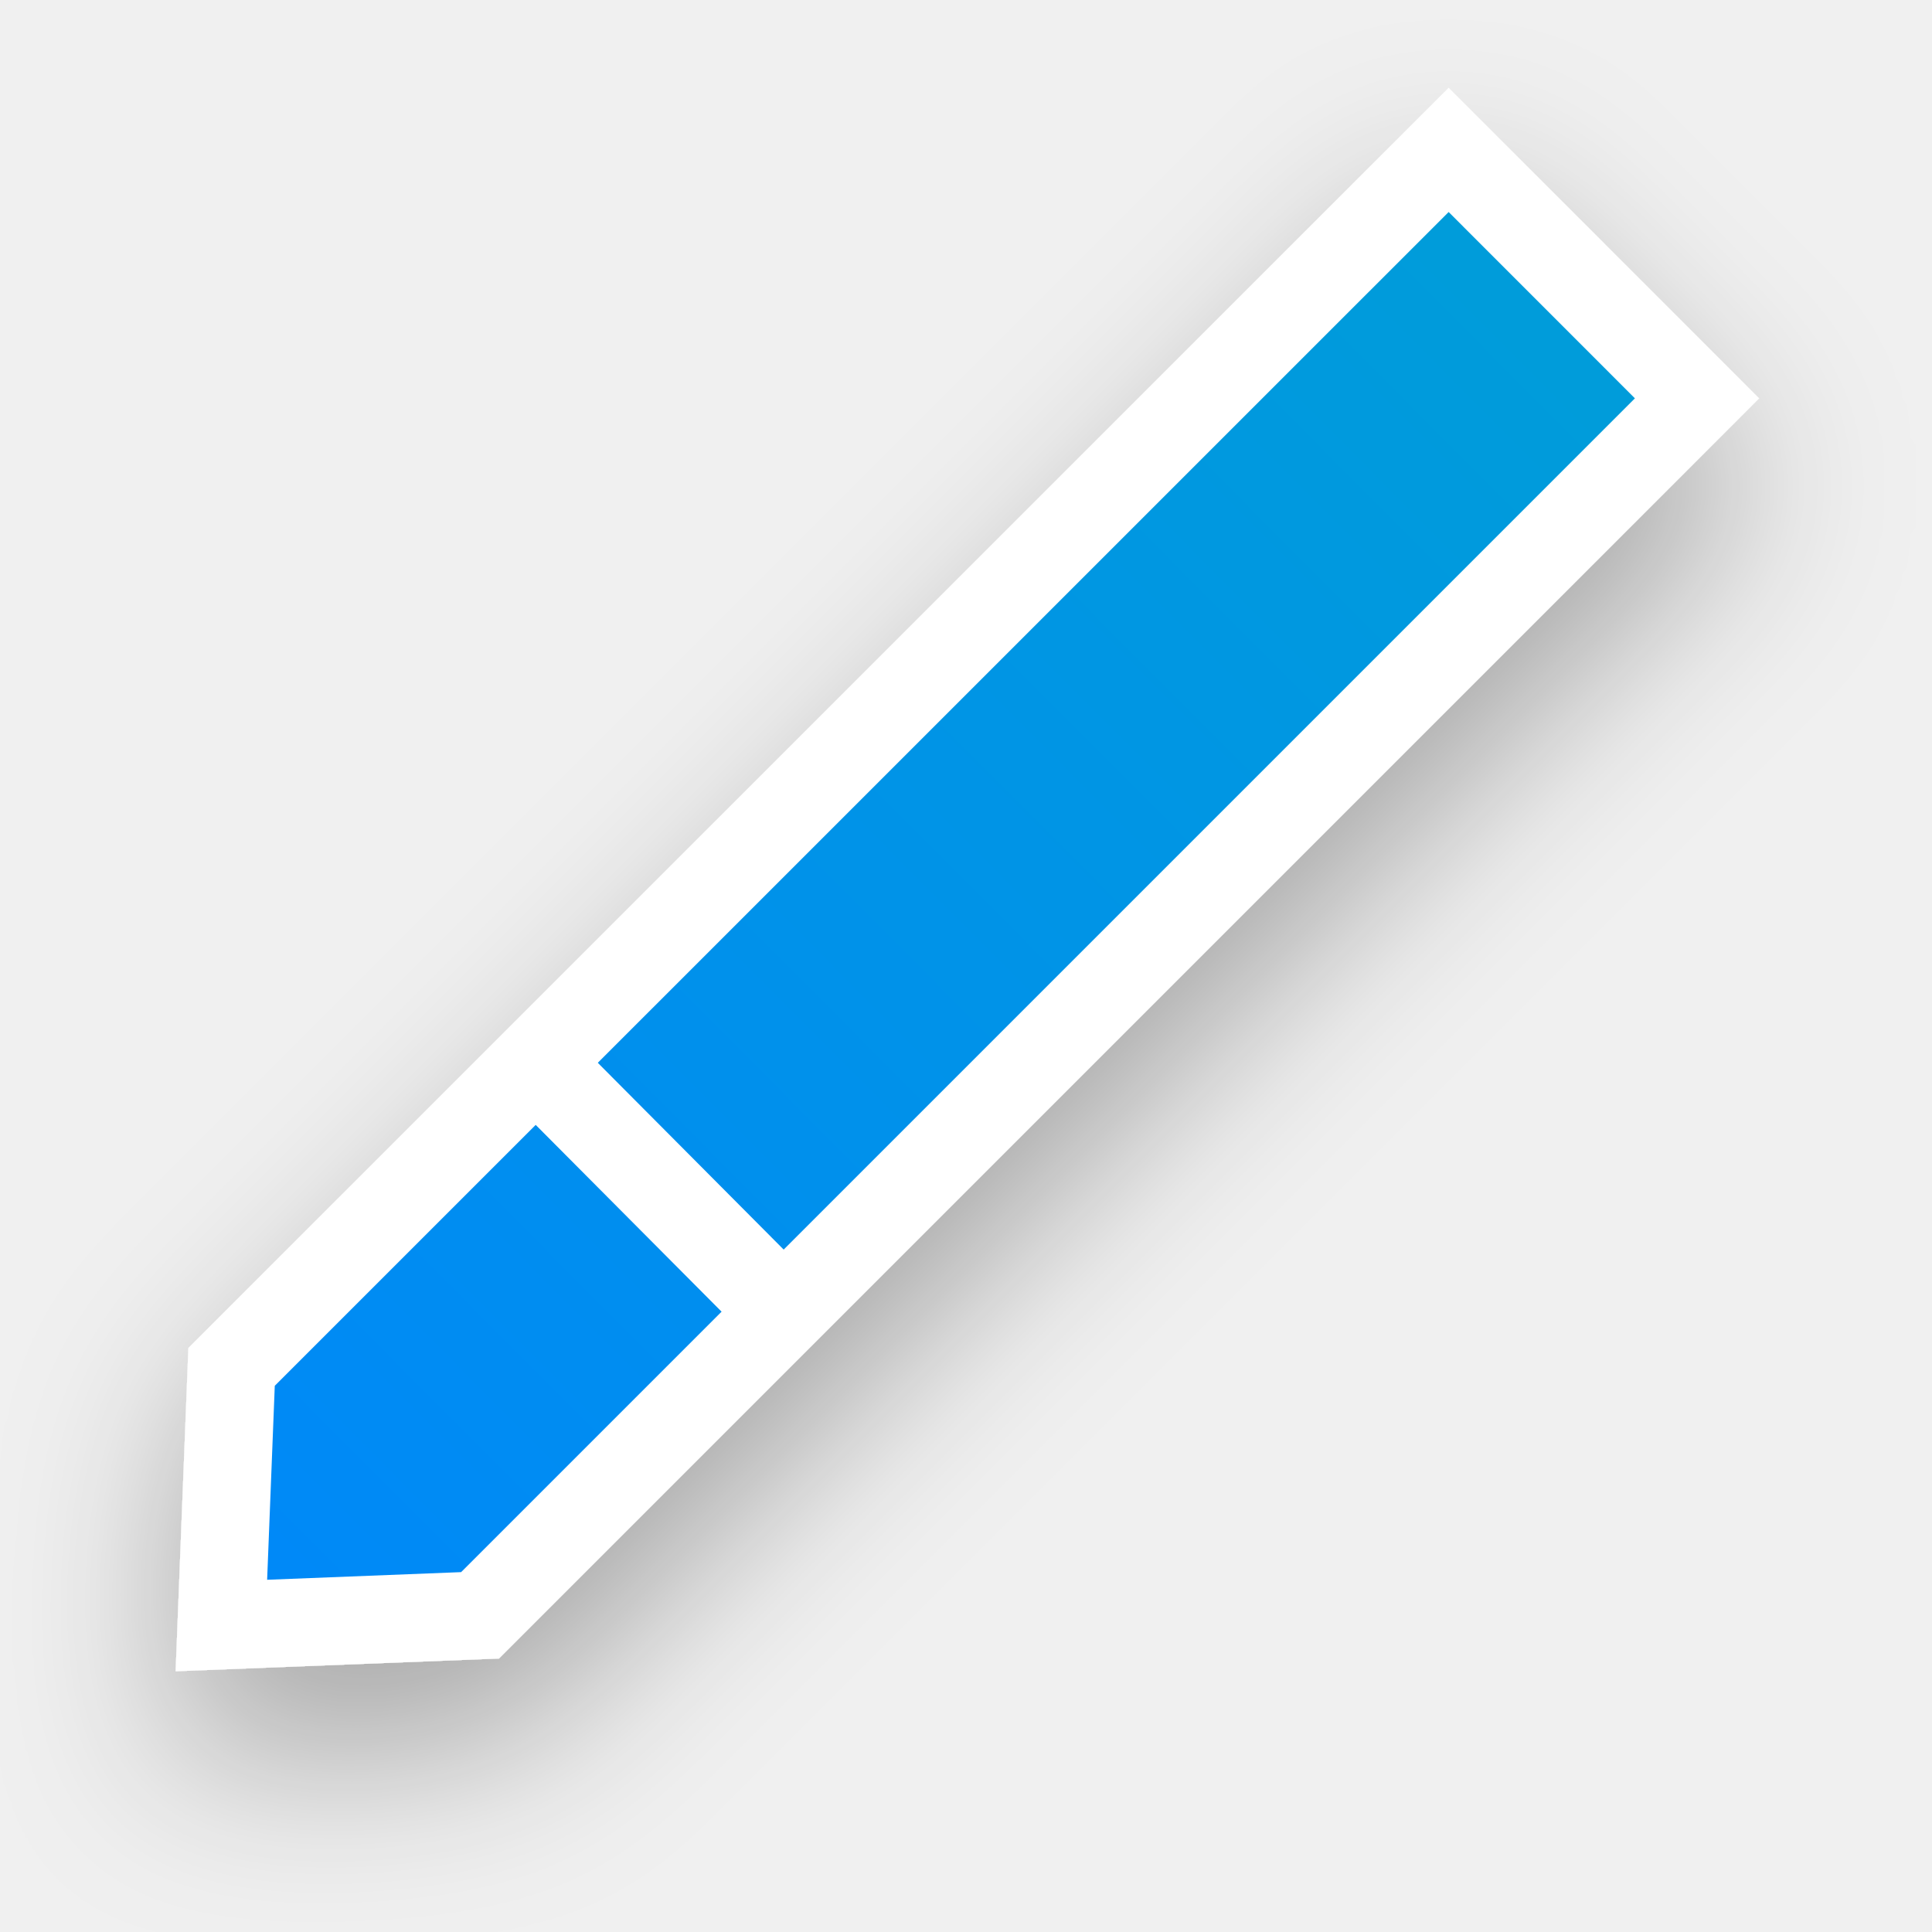
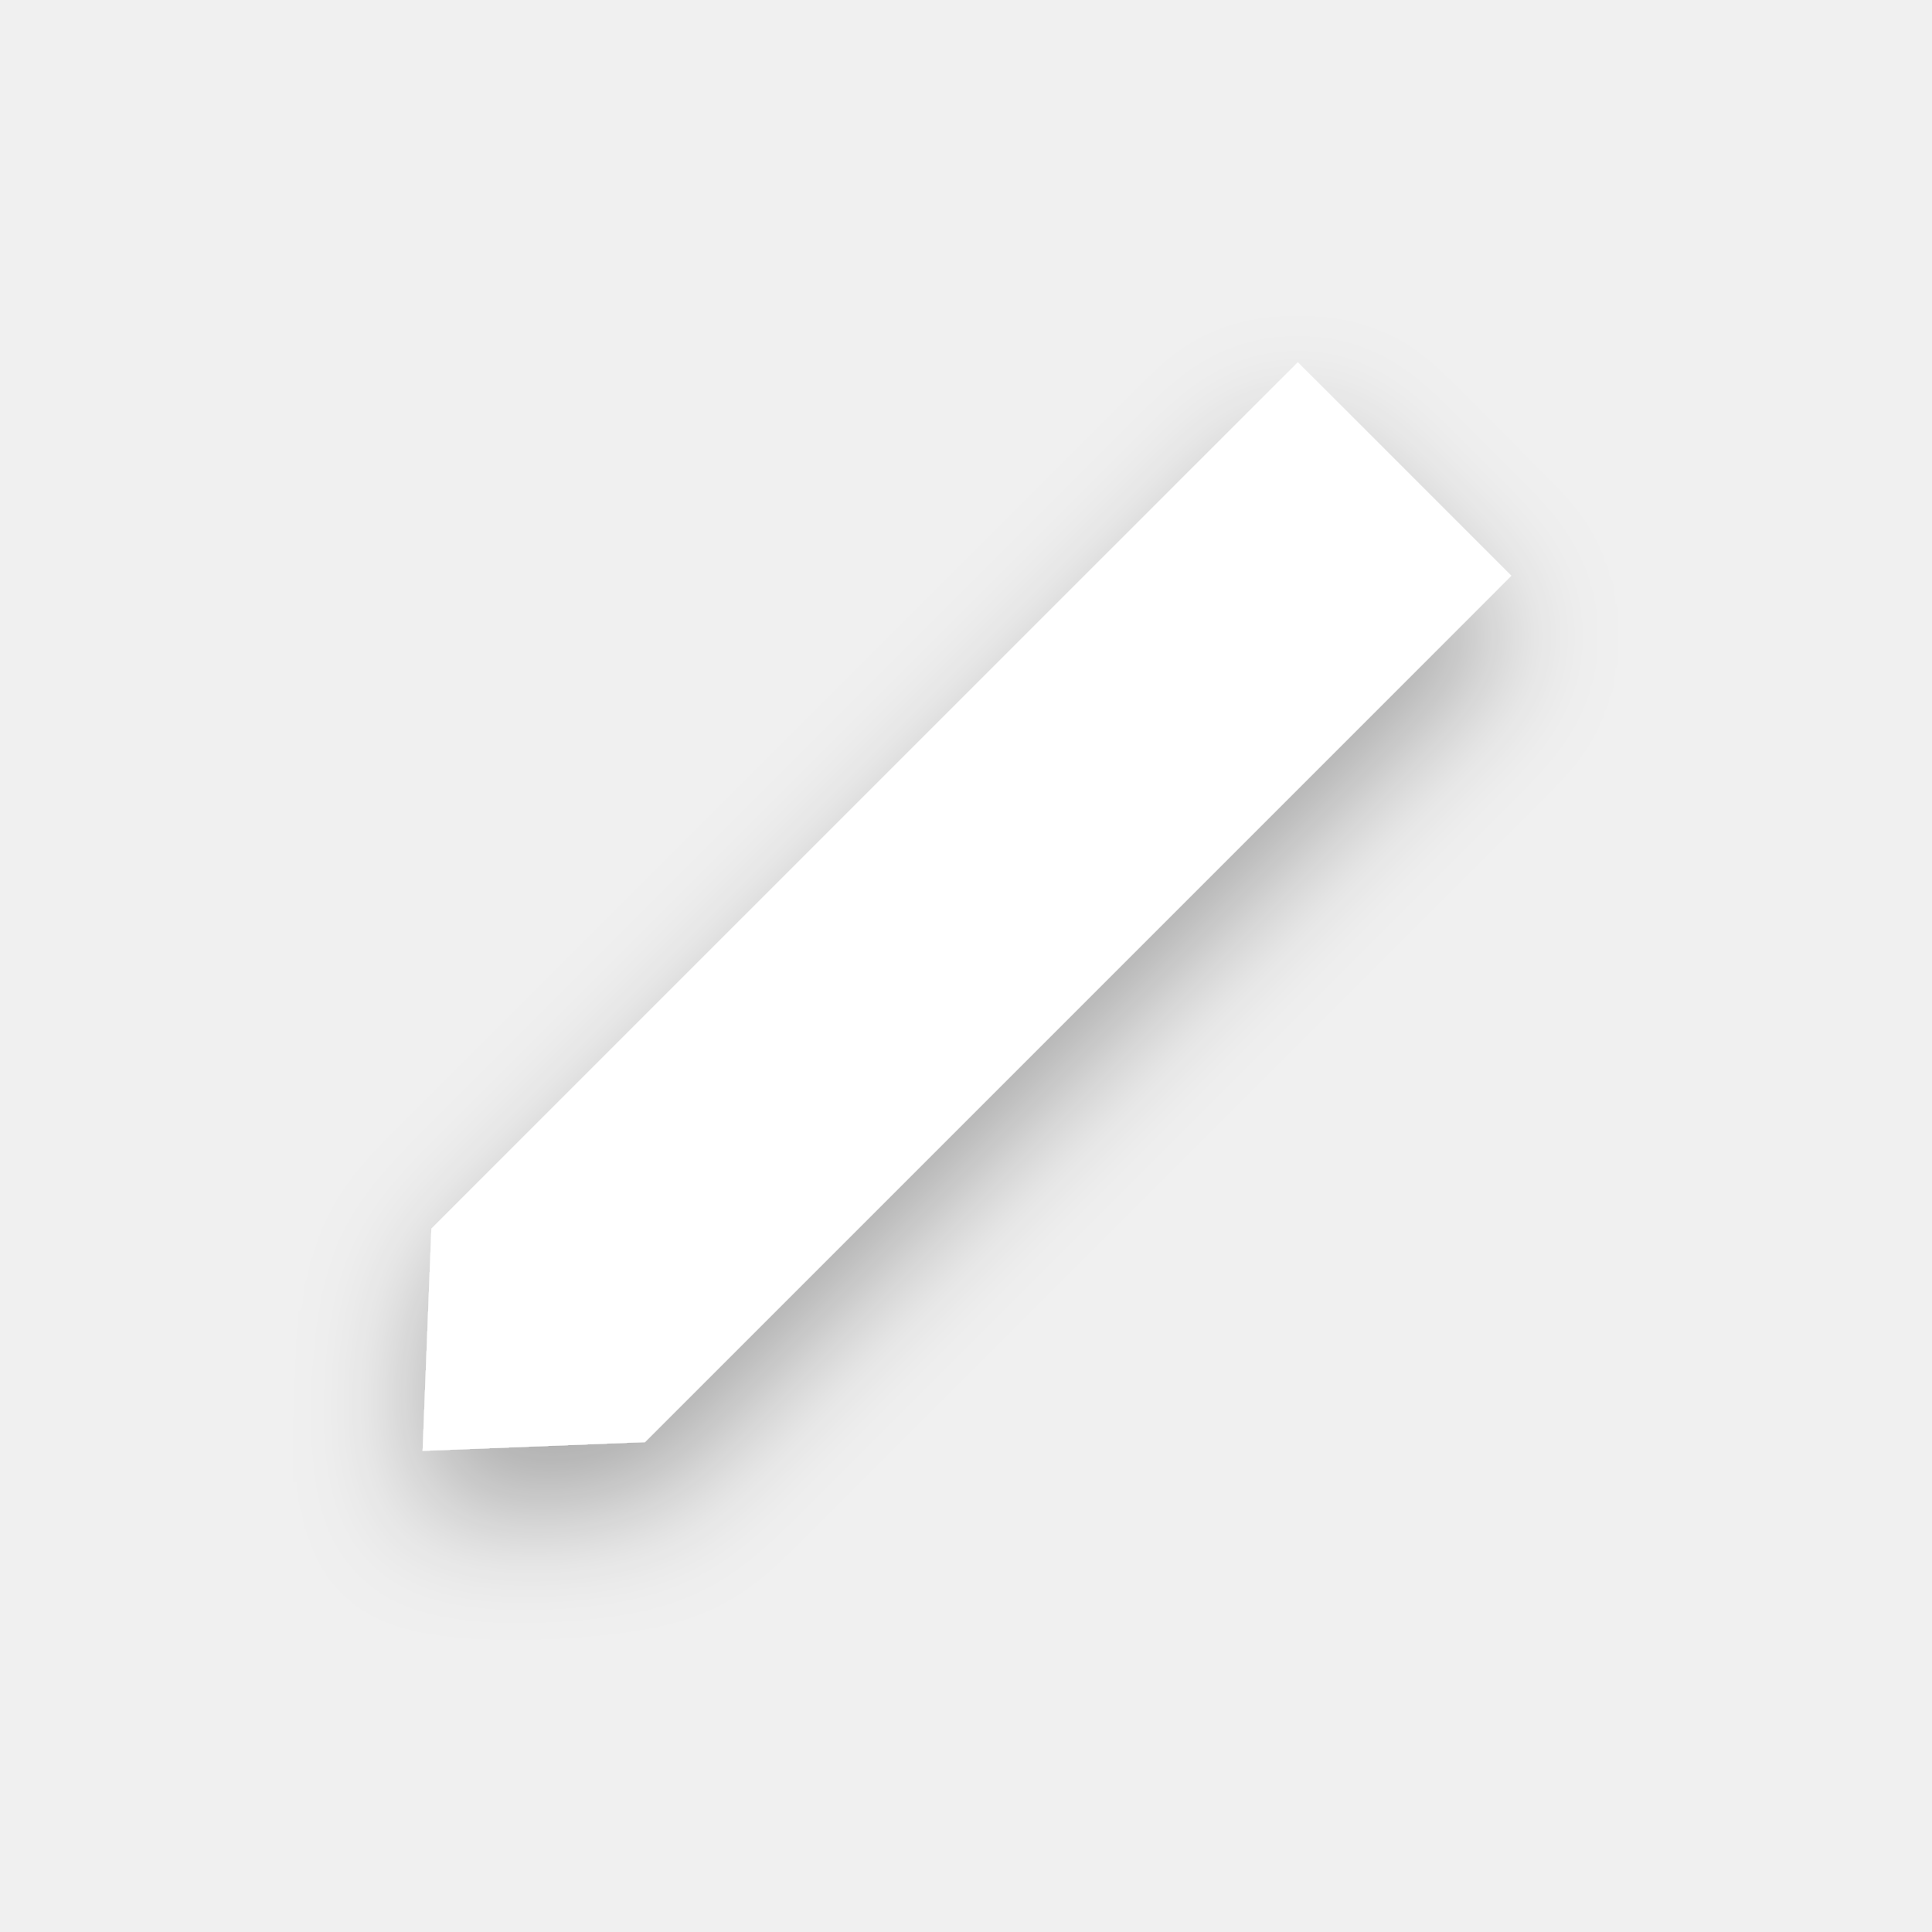
- <svg xmlns="http://www.w3.org/2000/svg" width="22px" height="22px" viewBox="0 0 22 22" version="1.1">
+ <svg xmlns="http://www.w3.org/2000/svg" width="32px" height="32px" viewBox="0 0 32 32" version="1.1">
  <defs>
    <filter x="-29.5%" y="-29.5%" width="159.1%" height="159.1%" filterUnits="objectBoundingBox" id="filter-1">
      <feOffset dx="0" dy="1" in="SourceAlpha" result="shadowOffsetOuter1" />
      <feGaussianBlur stdDeviation="1" in="shadowOffsetOuter1" result="shadowBlurOuter1" />
      <feColorMatrix values="0 0 0 0 0   0 0 0 0 0   0 0 0 0 0  0 0 0 0.3 0" type="matrix" in="shadowBlurOuter1" result="shadowMatrixOuter1" />
      <feMerge>
        <feMergeNode in="shadowMatrixOuter1" />
        <feMergeNode in="SourceGraphic" />
      </feMerge>
    </filter>
-     <linearGradient x1="88.585%" y1="12.704%" x2="4.57%" y2="96.338%" id="linearGradient-2">
-       <stop stop-color="#029CDA" offset="0%" />
-       <stop stop-color="#0089F7" offset="100%" />
-     </linearGradient>
  </defs>
-   <g id="页面-1" stroke="none" stroke-width="1" fill="none" fill-rule="evenodd">
-     <g id="iPhone-XS-Max" transform="translate(-179, -469)" stroke="#FFFFFF">
-       <g id="编组备份" filter="url(#filter-1)" transform="translate(179, 469)">
-         <path d="M2.637,15.565 L2.521,18.51 L5.466,18.394 L19.324,4.536 L16.496,1.707 L2.637,15.565 Z" id="路径" fill="url(#linearGradient-2)" />
-         <path d="M6,12 L9.095,15.11" id="路径-2" />
+   <g id="icon" stroke="none" stroke-width="1" fill="none" fill-rule="evenodd">
+     <g id="画板" transform="translate(-158, -399)" stroke="#FFFFFF">
+       <g id="icon/画笔/3" filter="url(#filter-1)" transform="translate(163, 404)">
+         <path d="M16.496,1.707 L19.324,4.536 L5.466,18.394 L2.521,18.51 L2.637,15.565 L16.496,1.707 Z" id="路径" fill="#FFFFFF" />
+         <line x1="6" y1="12" x2="9.095" y2="15.11" id="路径-2" />
      </g>
    </g>
  </g>
</svg>
